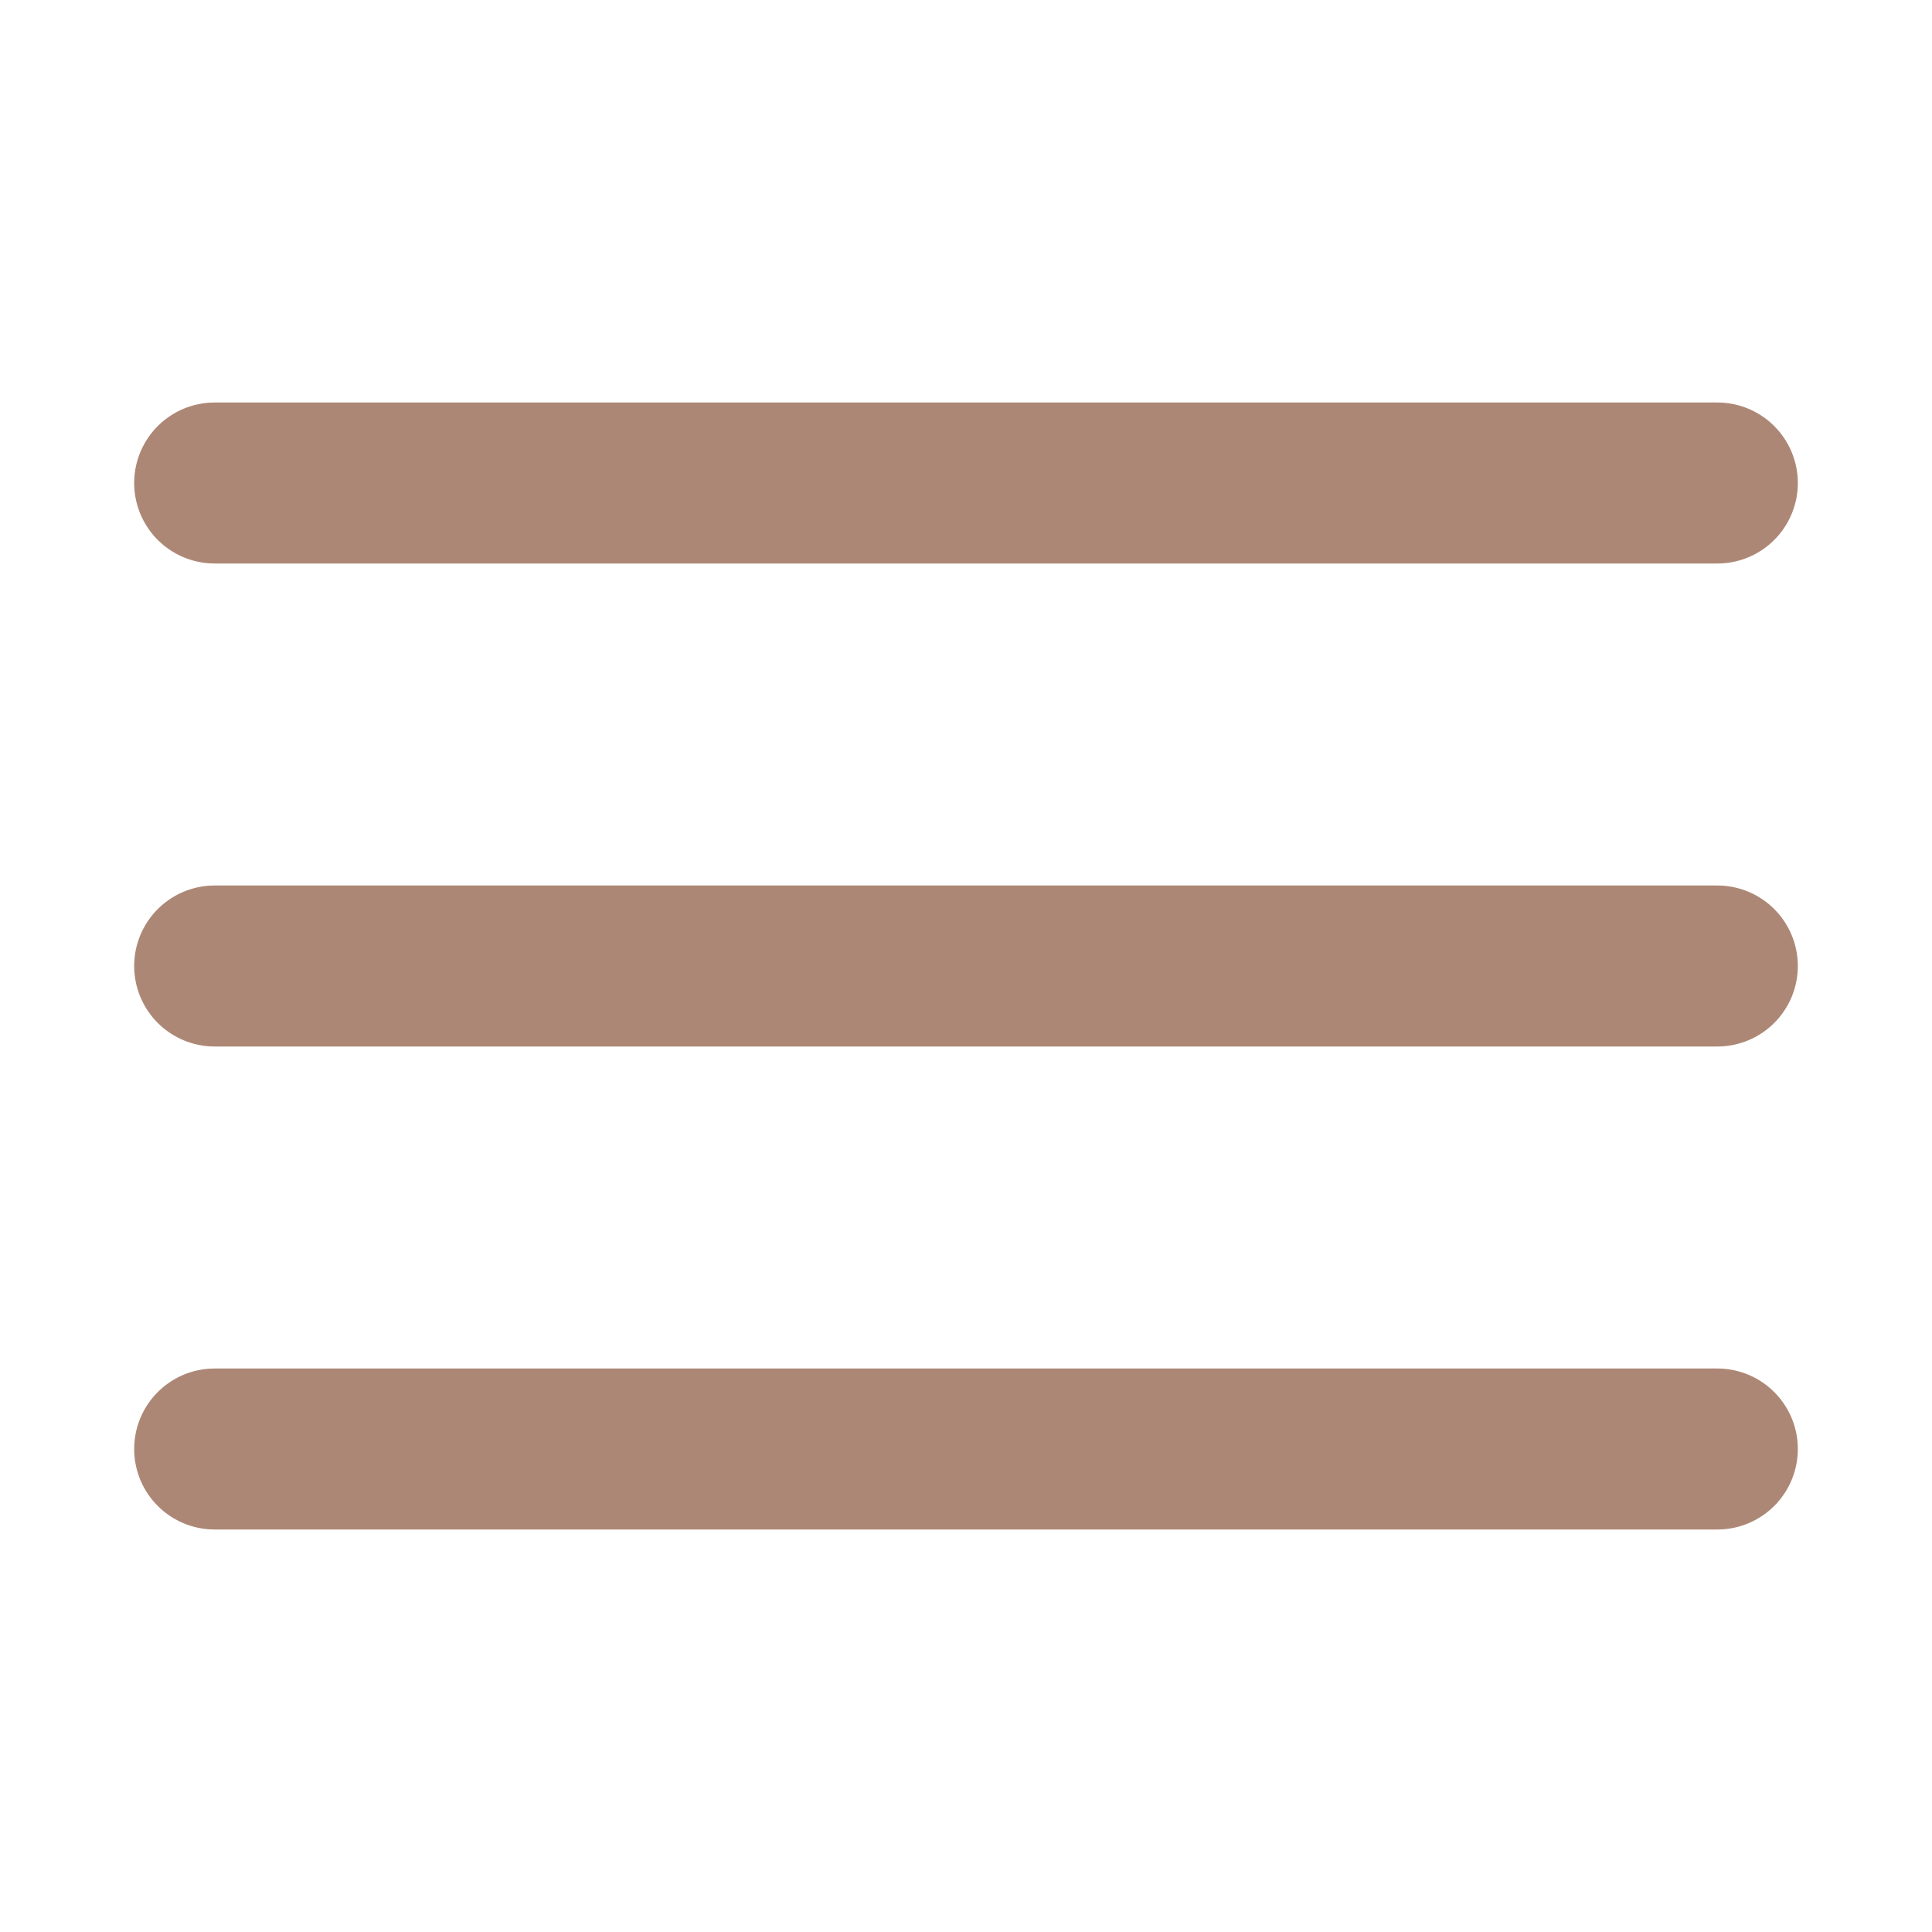
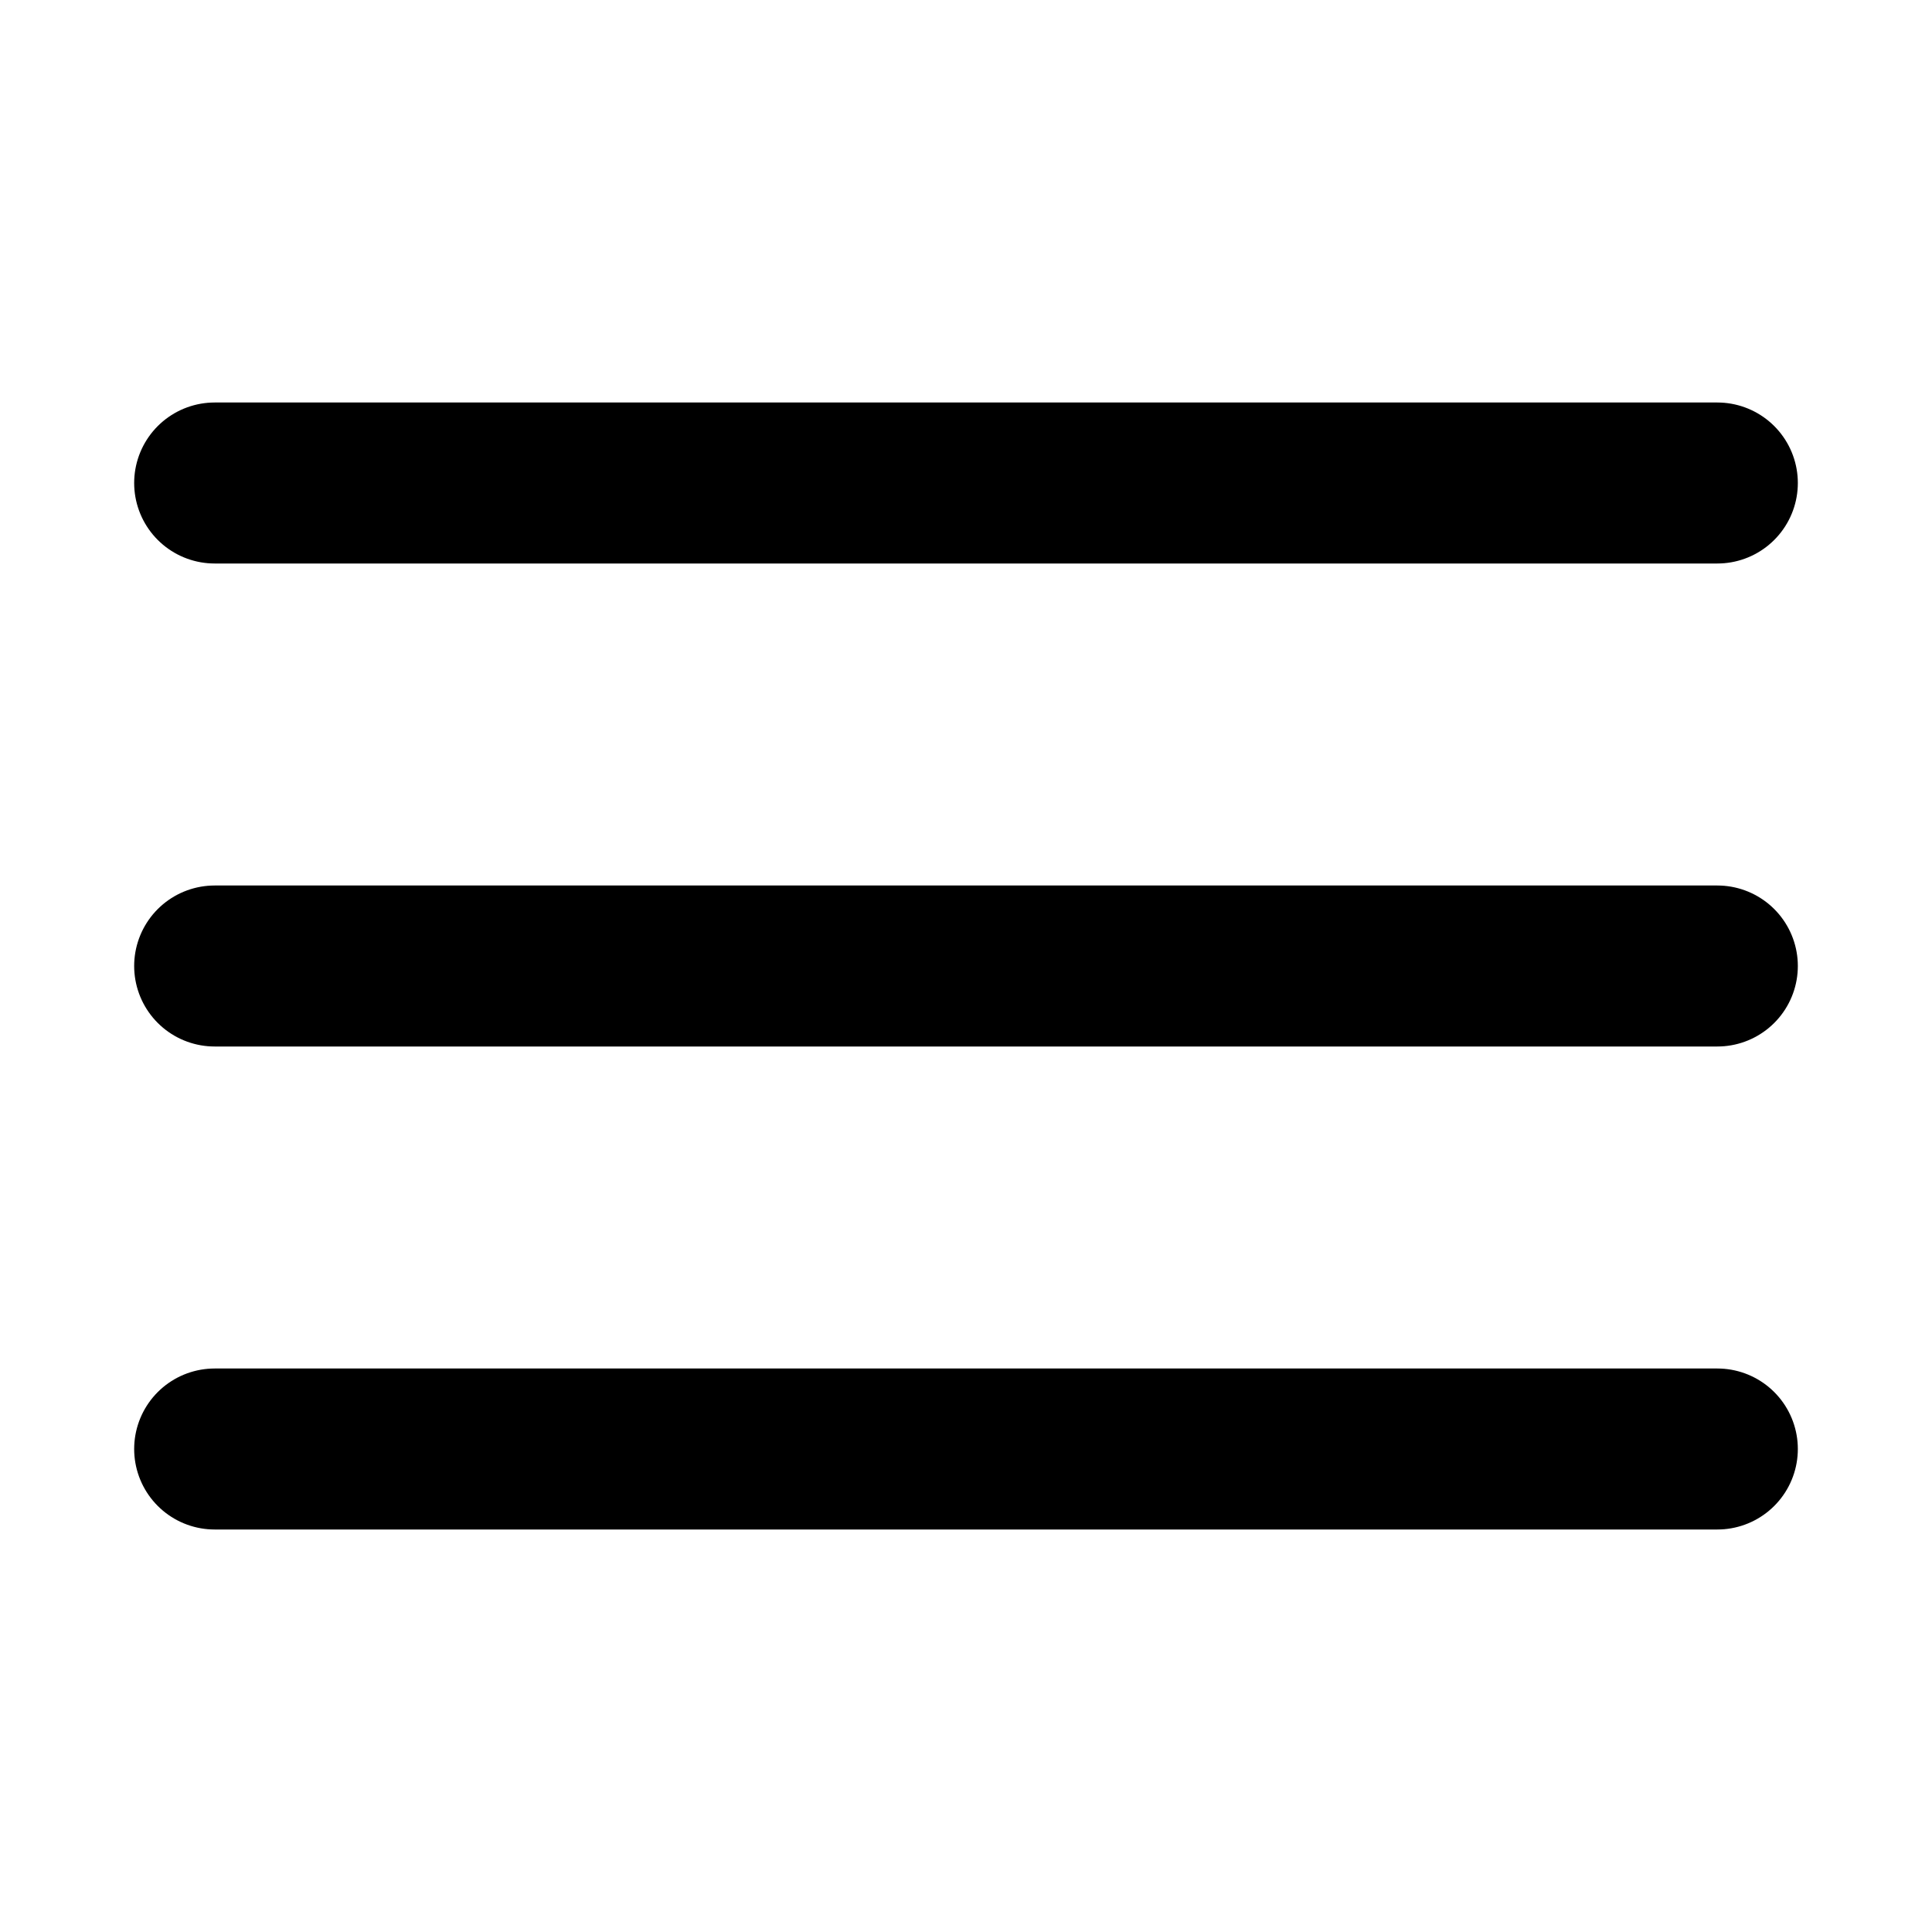
<svg xmlns="http://www.w3.org/2000/svg" width="18" height="18" viewBox="0 0 18 18" fill="none">
-   <path d="M2 13.5H16M2 9H16M2 4.5H16" stroke="#AD8775" stroke-width="1.5" stroke-linecap="round" stroke-linejoin="round" />
+   <path d="M2 13.5H16M2 9H16M2 4.5H16" stroke="currentColor" stroke-width="1.5" stroke-linecap="round" stroke-linejoin="round" />
</svg>
